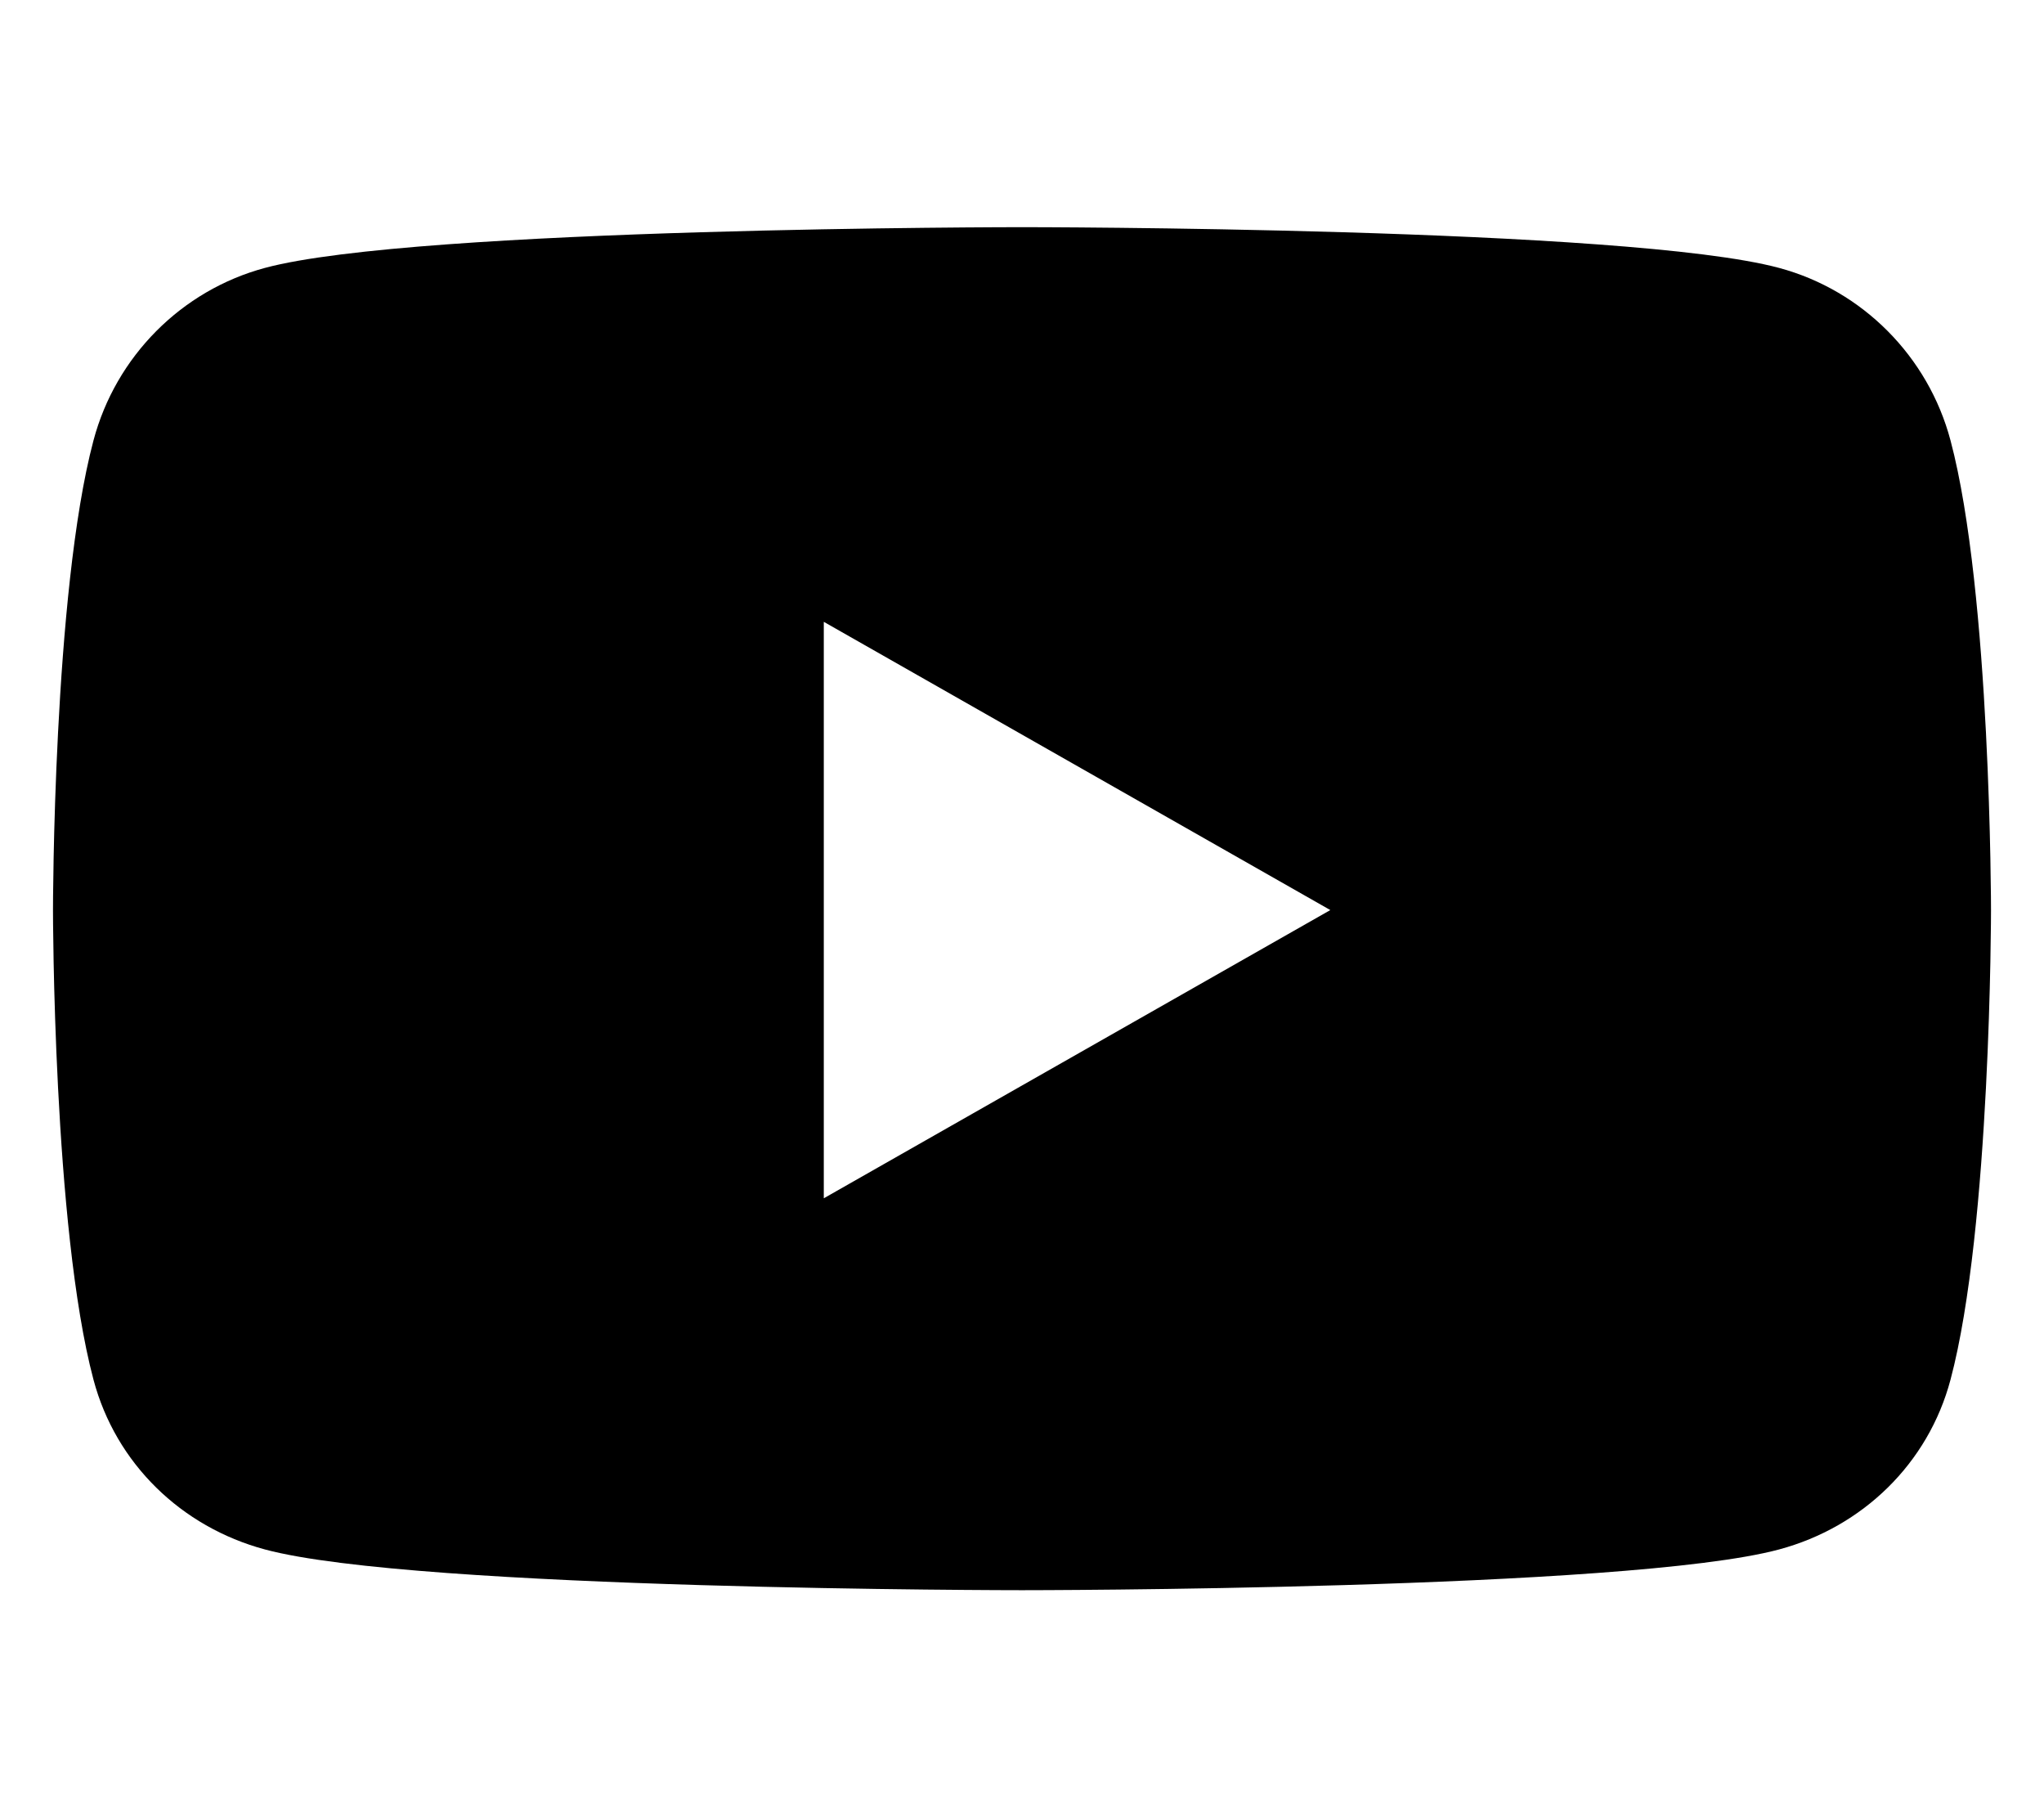
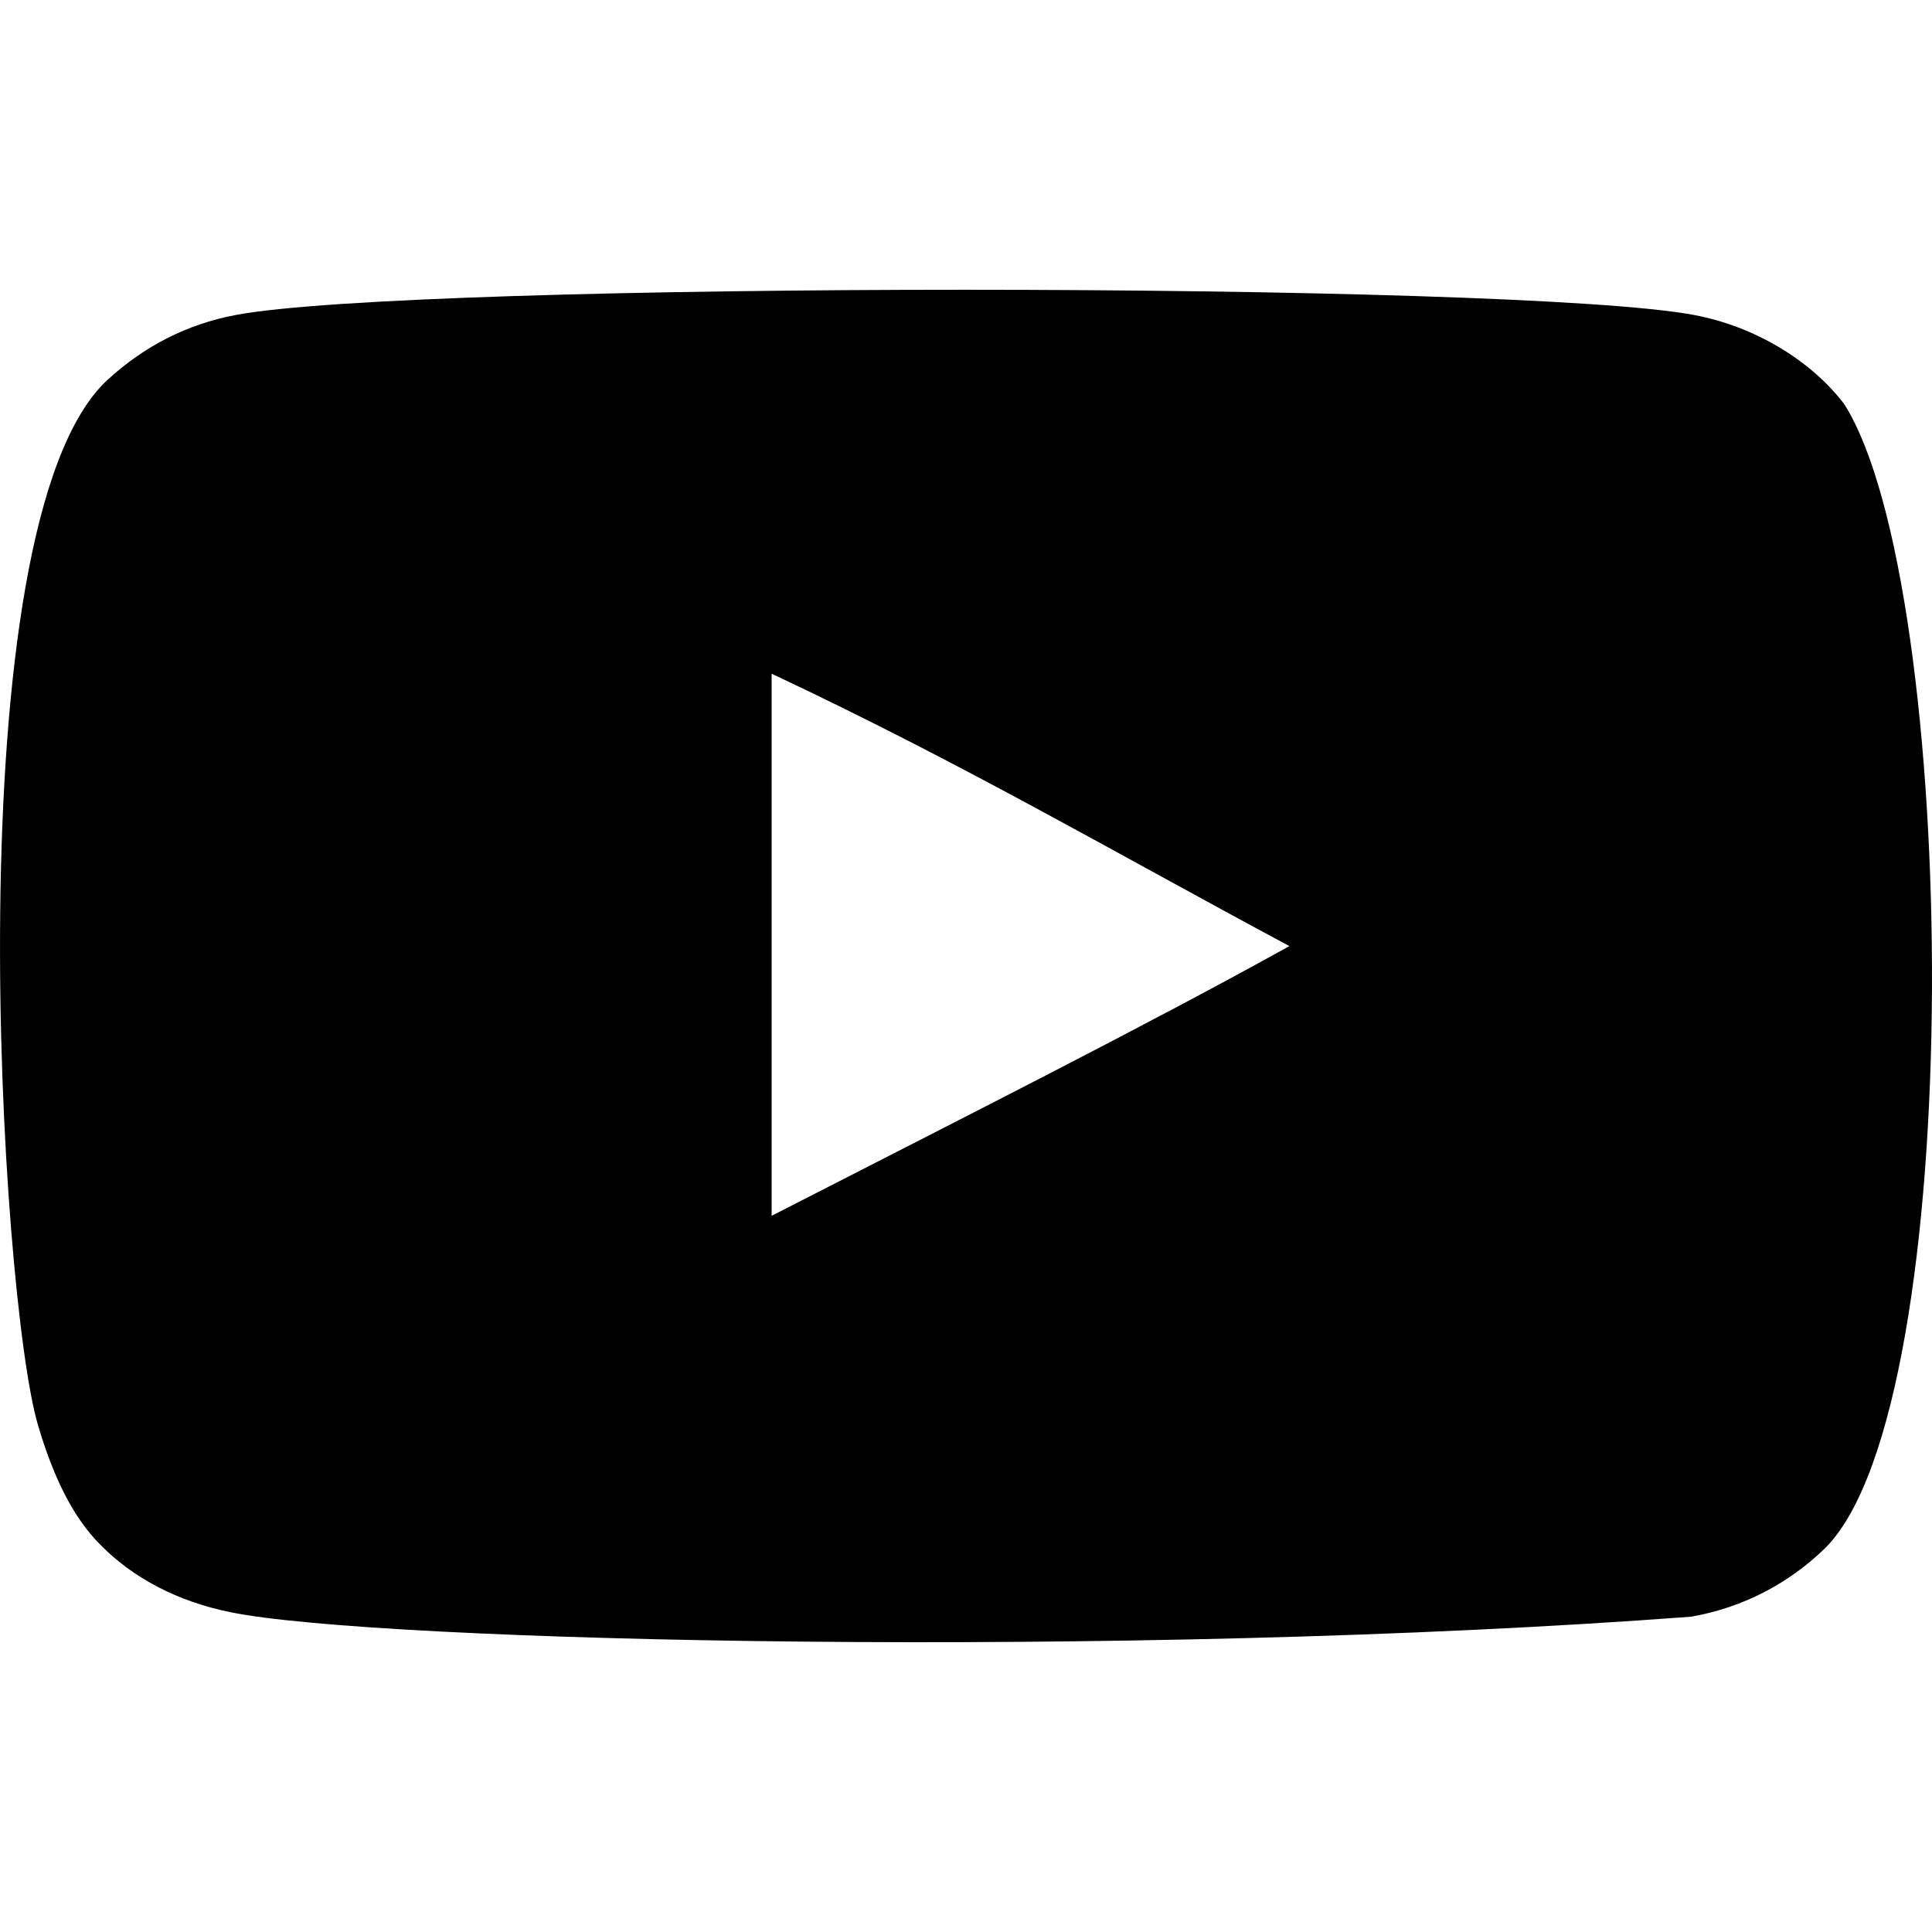
- <svg xmlns="http://www.w3.org/2000/svg" viewBox="0 0 576 512">
-   <path d="M549.655 124.083c-6.281-23.65-24.787-42.276-48.284-48.597C458.781 64 288 64 288 64S117.22 64 74.629 75.486c-23.497 6.322-42.003 24.947-48.284 48.597-11.412 42.867-11.412 132.305-11.412 132.305s0 89.438 11.412 132.305c6.281 23.65 24.787 41.5 48.284 47.821C117.22 448 288 448 288 448s170.78 0 213.371-11.486c23.497-6.321 42.003-24.171 48.284-47.821 11.412-42.867 11.412-132.305 11.412-132.305s0-89.438-11.412-132.305zm-317.51 213.508V175.185l142.739 81.205-142.739 81.201z" />
+ <svg xmlns="http://www.w3.org/2000/svg" viewBox="0 -3 20 20" version="1.1">
+   <g id="Page-1" stroke="none" stroke-width="1" fill="none" fill-rule="evenodd">
+     <g id="Dribbble-Light-Preview" transform="translate(-300, -7442)" fill="#000000">
+       <g id="icons" transform="translate(56, 160)">
+         <path d="M251.988,7291.586 L251.988,7285.974 C253.981,7286.912 255.524,7287.817 257.348,7288.794 C255.843,7289.628 253.981,7290.565 251.988,7291.586 M263.091,7283.183 C262.747,7282.73 262.162,7282.378 261.538,7282.261 C259.705,7281.913 248.271,7281.912 246.439,7282.261 C245.939,7282.355 245.494,7282.582 245.111,7282.934 C243.5,7284.429 244.005,7292.452 244.393,7293.751 C244.557,7294.313 244.768,7294.719 245.034,7294.986 C245.376,7295.338 245.845,7295.58 246.384,7295.689 C247.893,7296.001 255.668,7296.175 261.506,7295.736 C262.044,7295.642 262.52,7295.391 262.896,7295.024 C264.386,7293.535 264.284,7285.062 263.091,7283.183" id="youtube-[#168]">
+         </path>
+       </g>
+     </g>
+   </g>
</svg>
